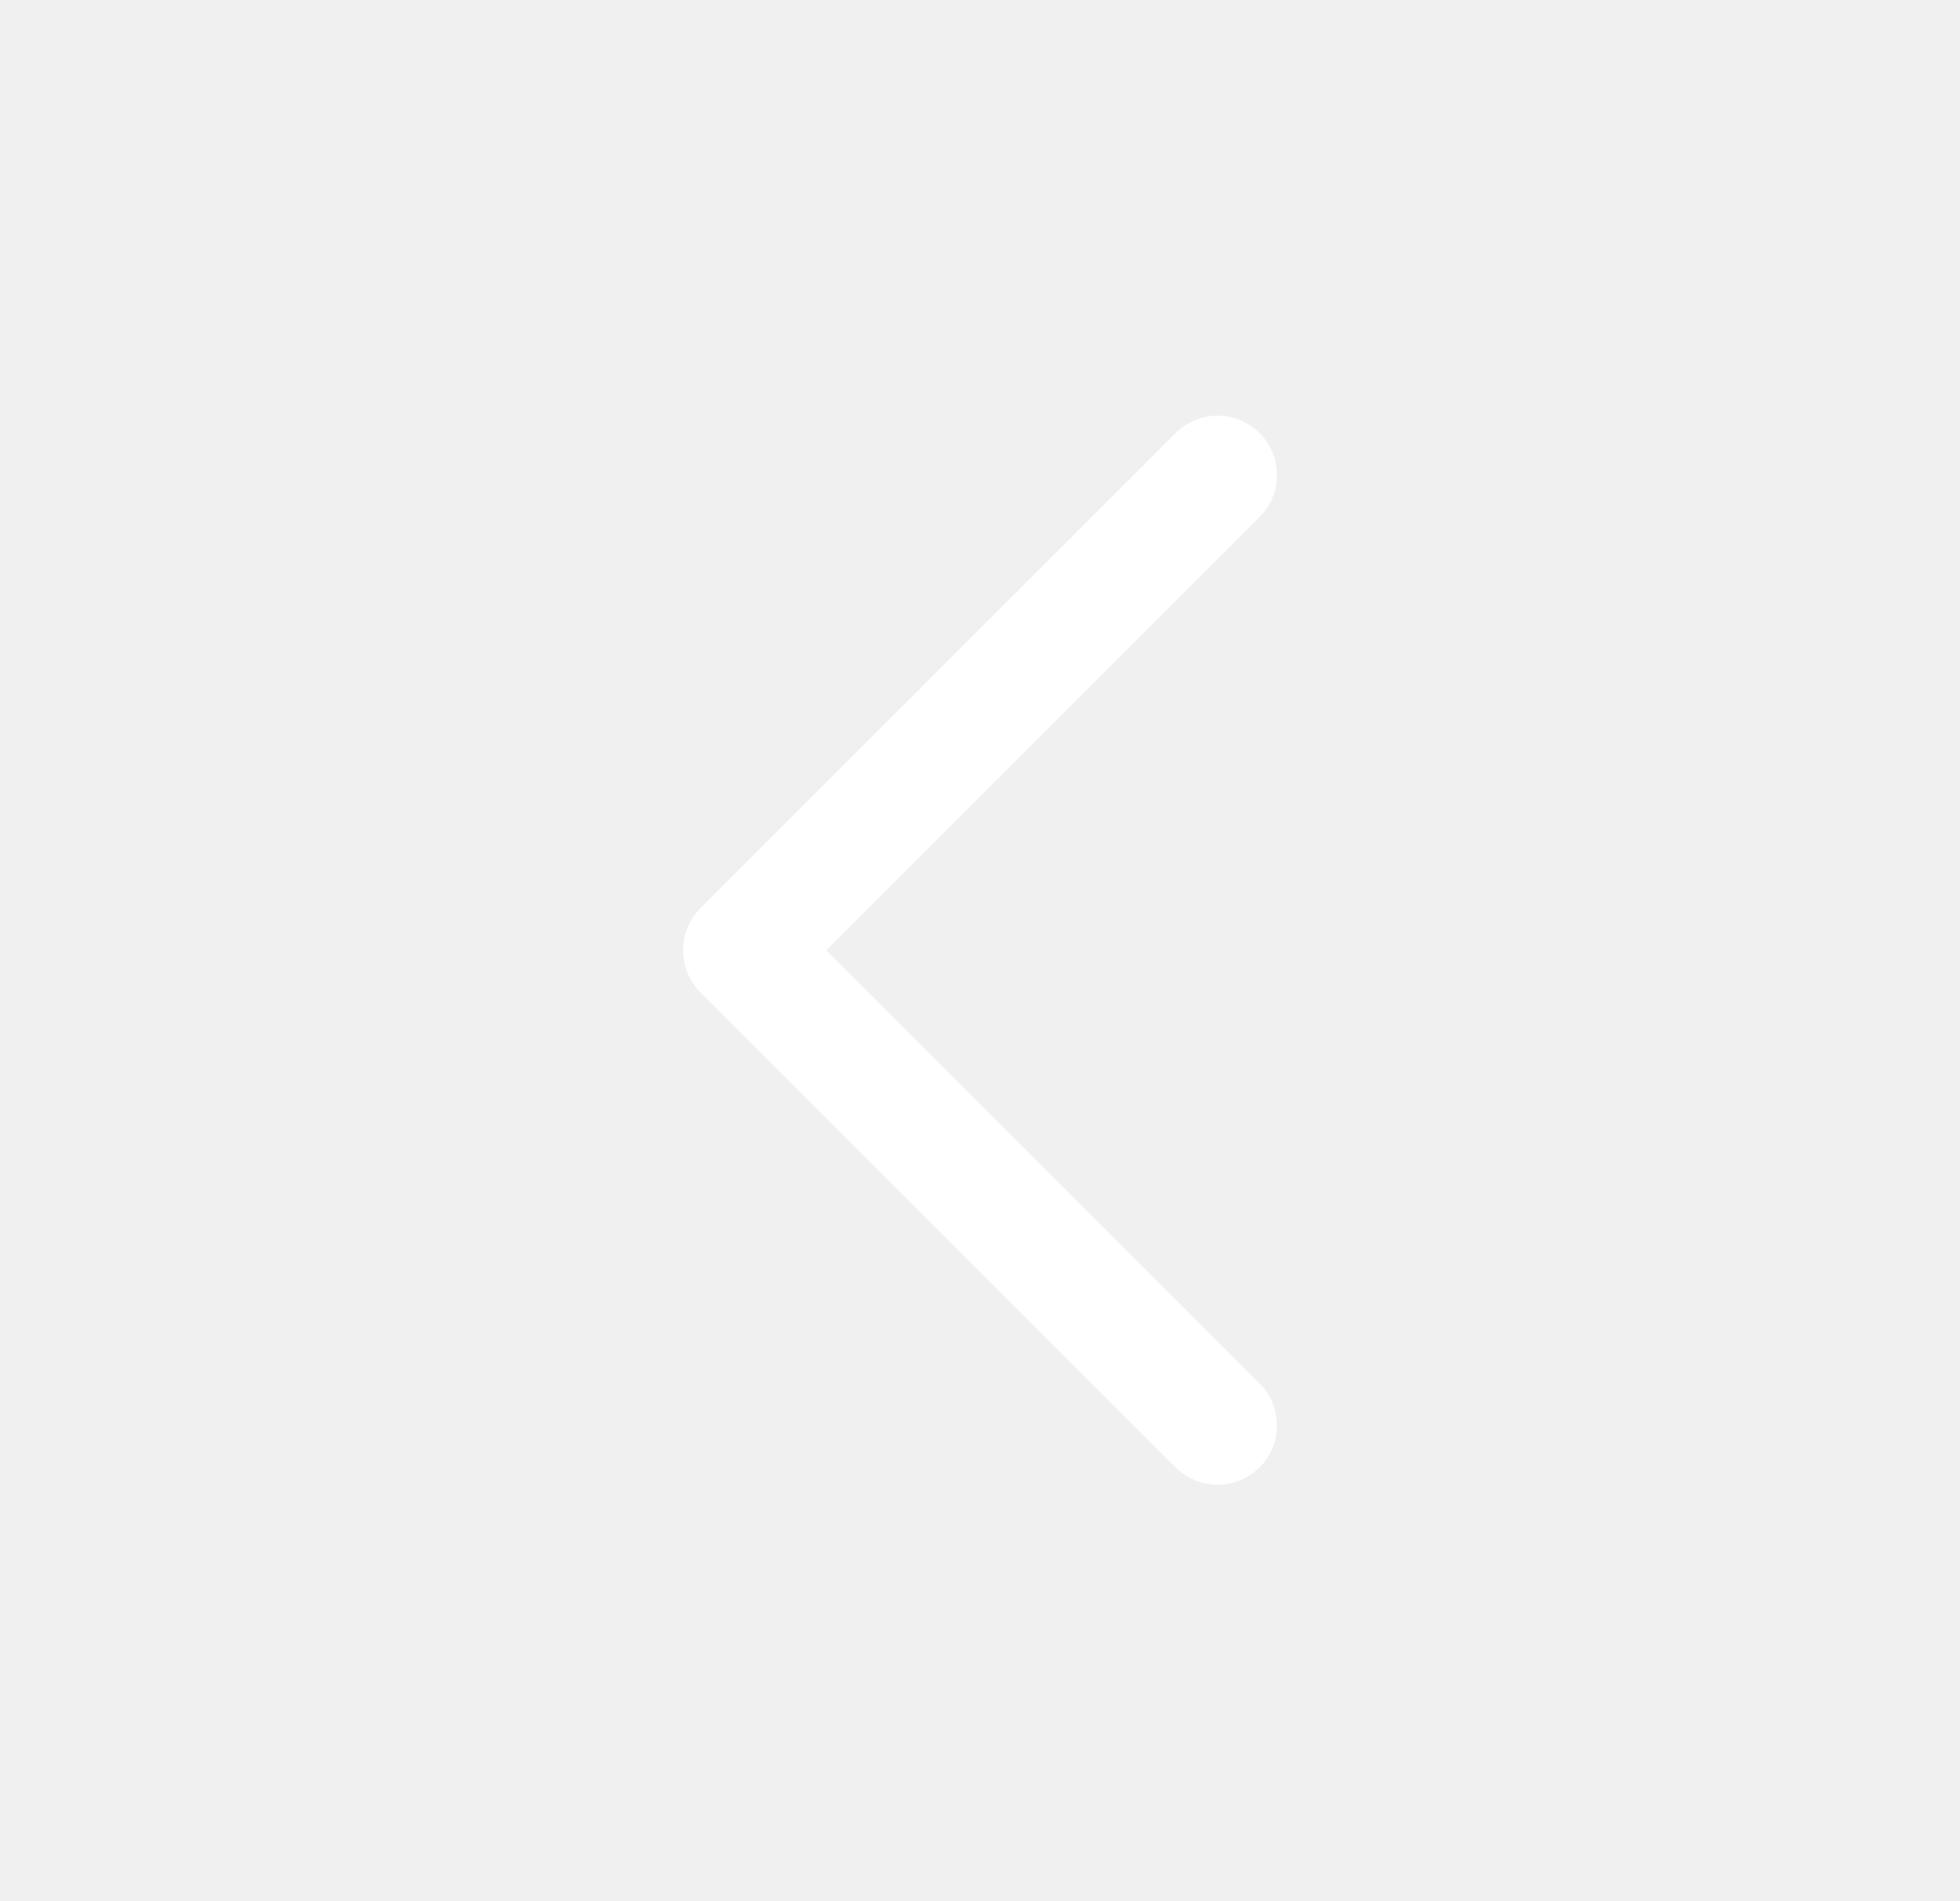
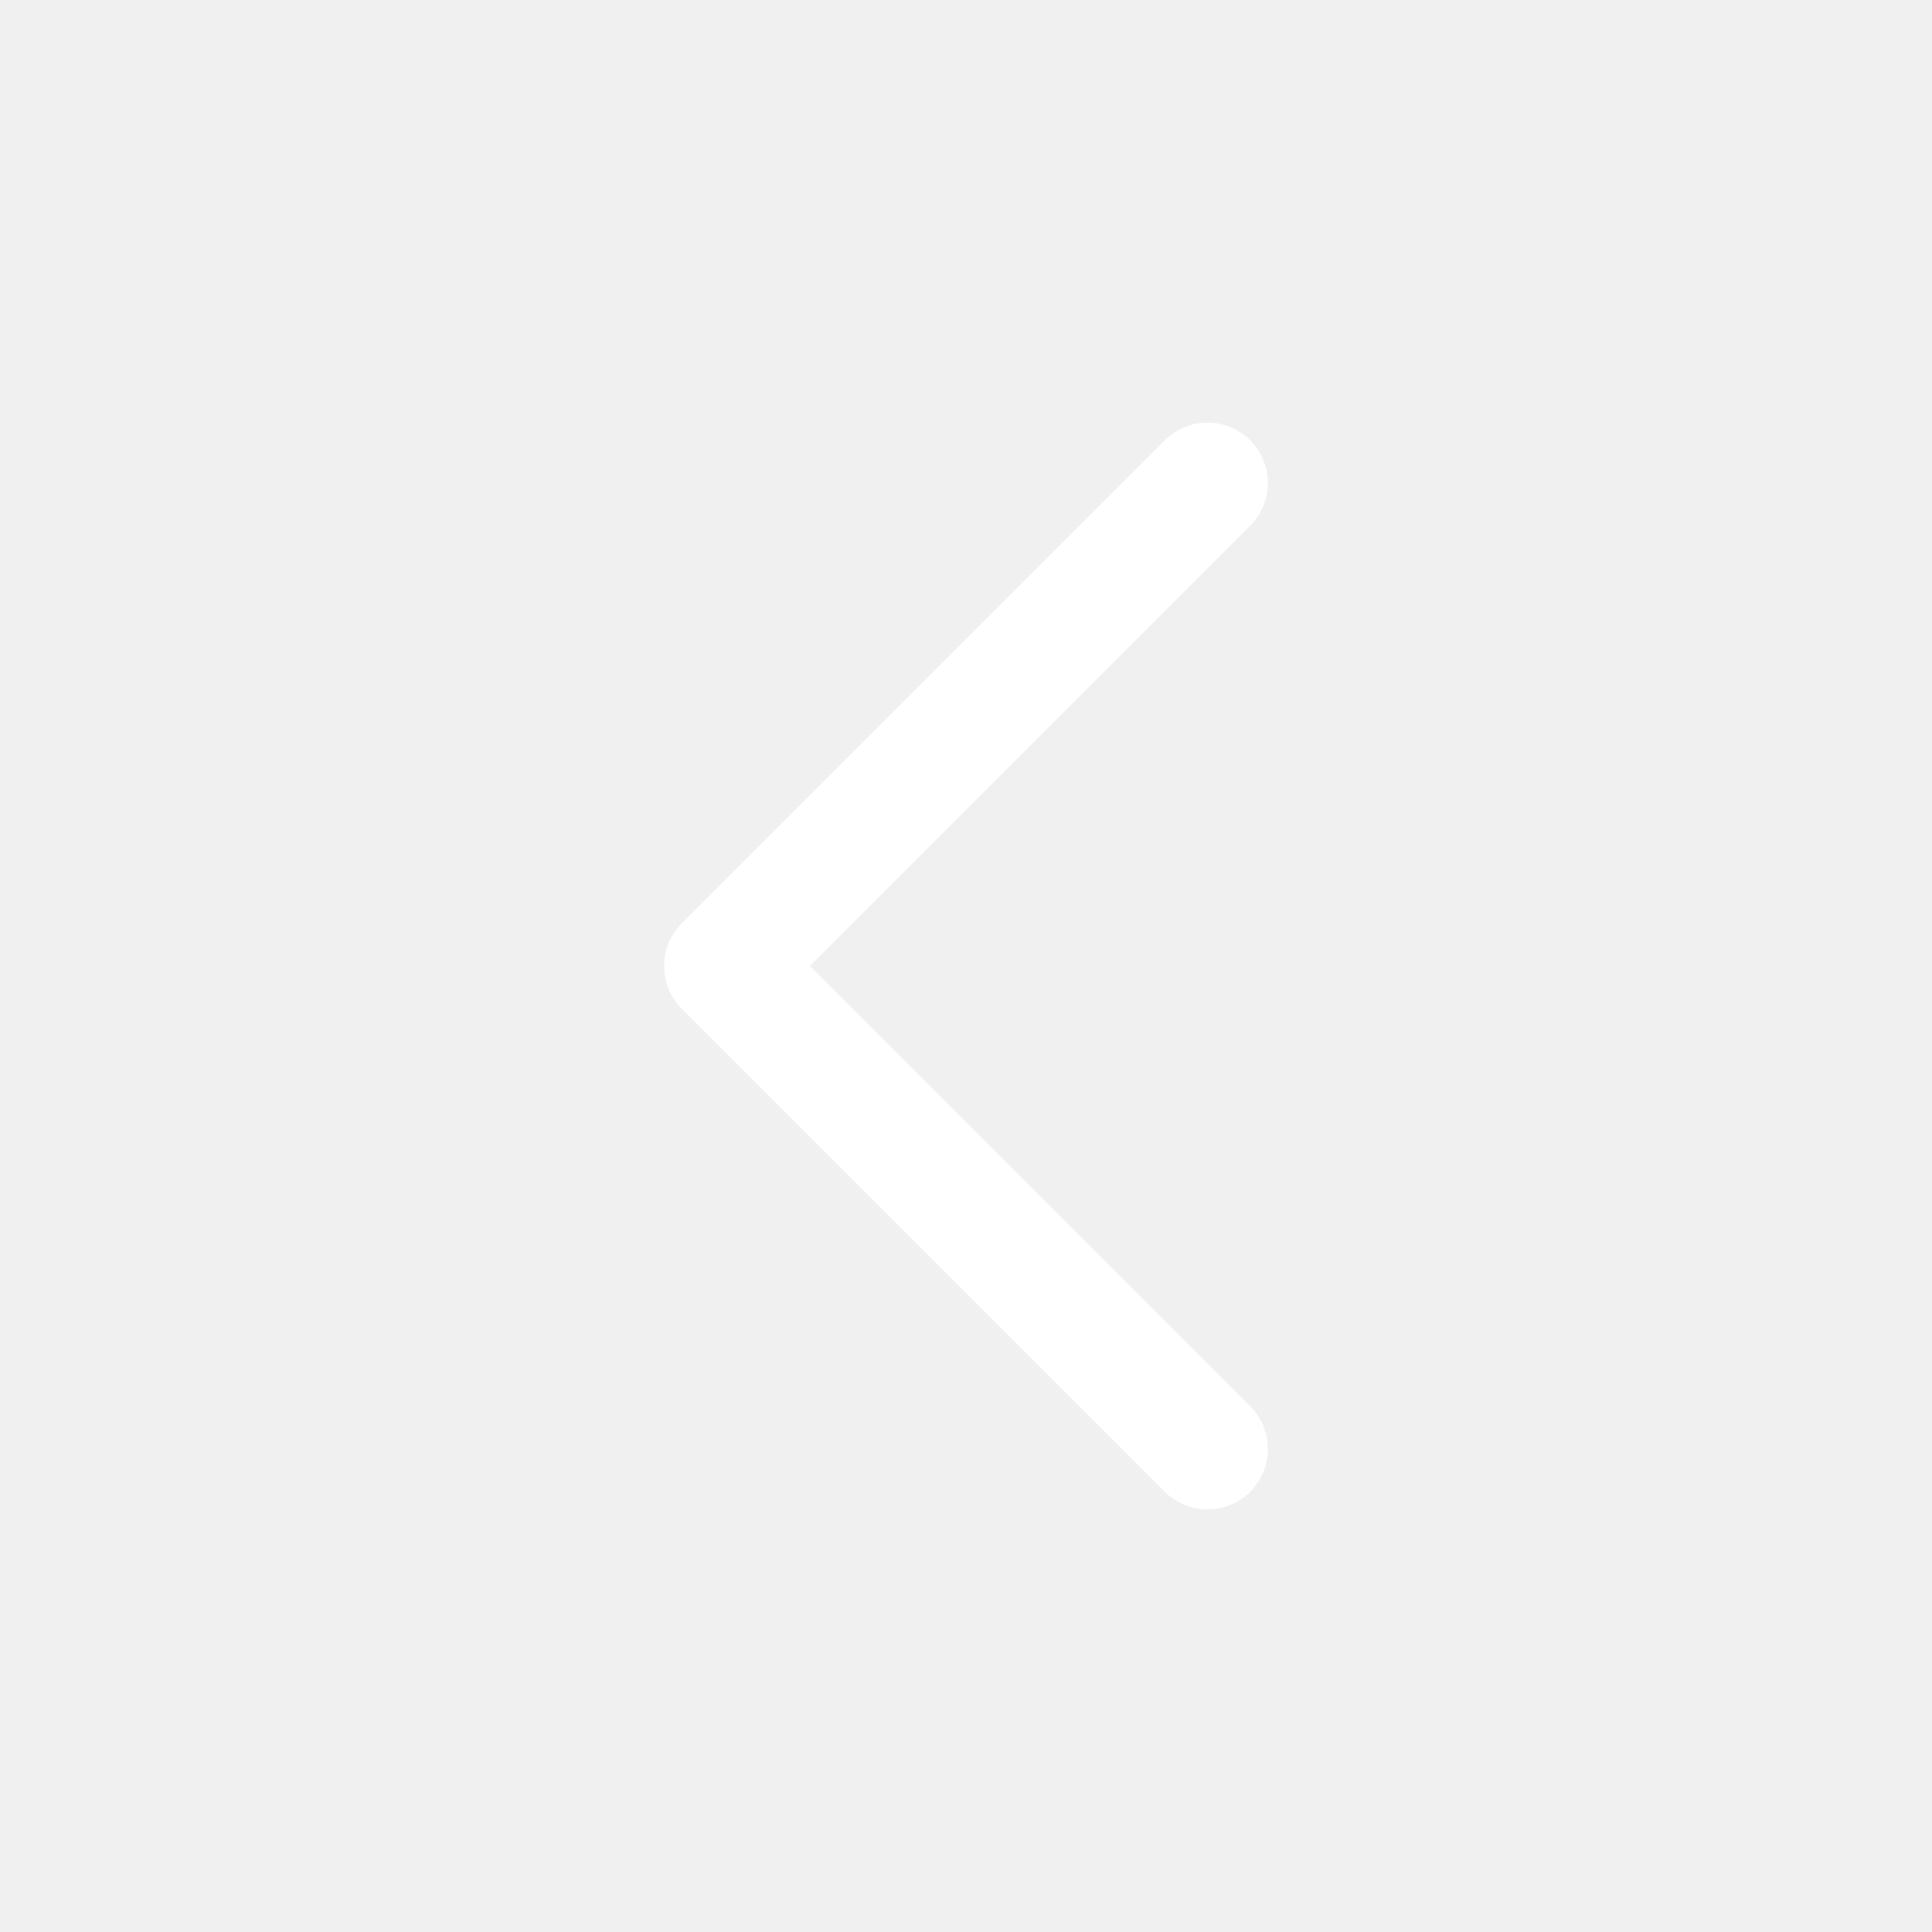
- <svg xmlns="http://www.w3.org/2000/svg" width="33" height="32" viewBox="0 0 33 32" fill="none">
-   <path d="M20.5 8L12.5 16L20.5 24" stroke="white" stroke-width="2" stroke-linecap="round" stroke-linejoin="round" />
+ <svg xmlns="http://www.w3.org/2000/svg" width="32" height="32" viewBox="0 0 32 32" fill="none">
+   <rect width="32" height="32" />
+   <path d="M20 8L12 16L20 24" stroke="white" stroke-width="2" stroke-linecap="round" stroke-linejoin="round" />
+   <path d="M416.292 792.866H417.792V794.366H416.292V792.866ZM416.292 -82V-83.5H417.792V-82H416.292ZM-1044.5 -82V-80.5H-1046V-82H-1044.5ZM-1044.5 -686.5L-1035.84 -671.5H-1053.16L-1044.5 -686.5ZM416.292 792.866H414.792V-82H416.292H417.792V792.866H416.292ZM416.292 -82V-80.5H-1044.5V-82V-83.5H416.292V-82ZM-1044.5 -82H-1046V-673H-1044.5H-1043V-82H-1044.5ZM416.292 792.866V794.366H332.59V792.866V791.366H416.292V792.866Z" fill="black" />
</svg>
